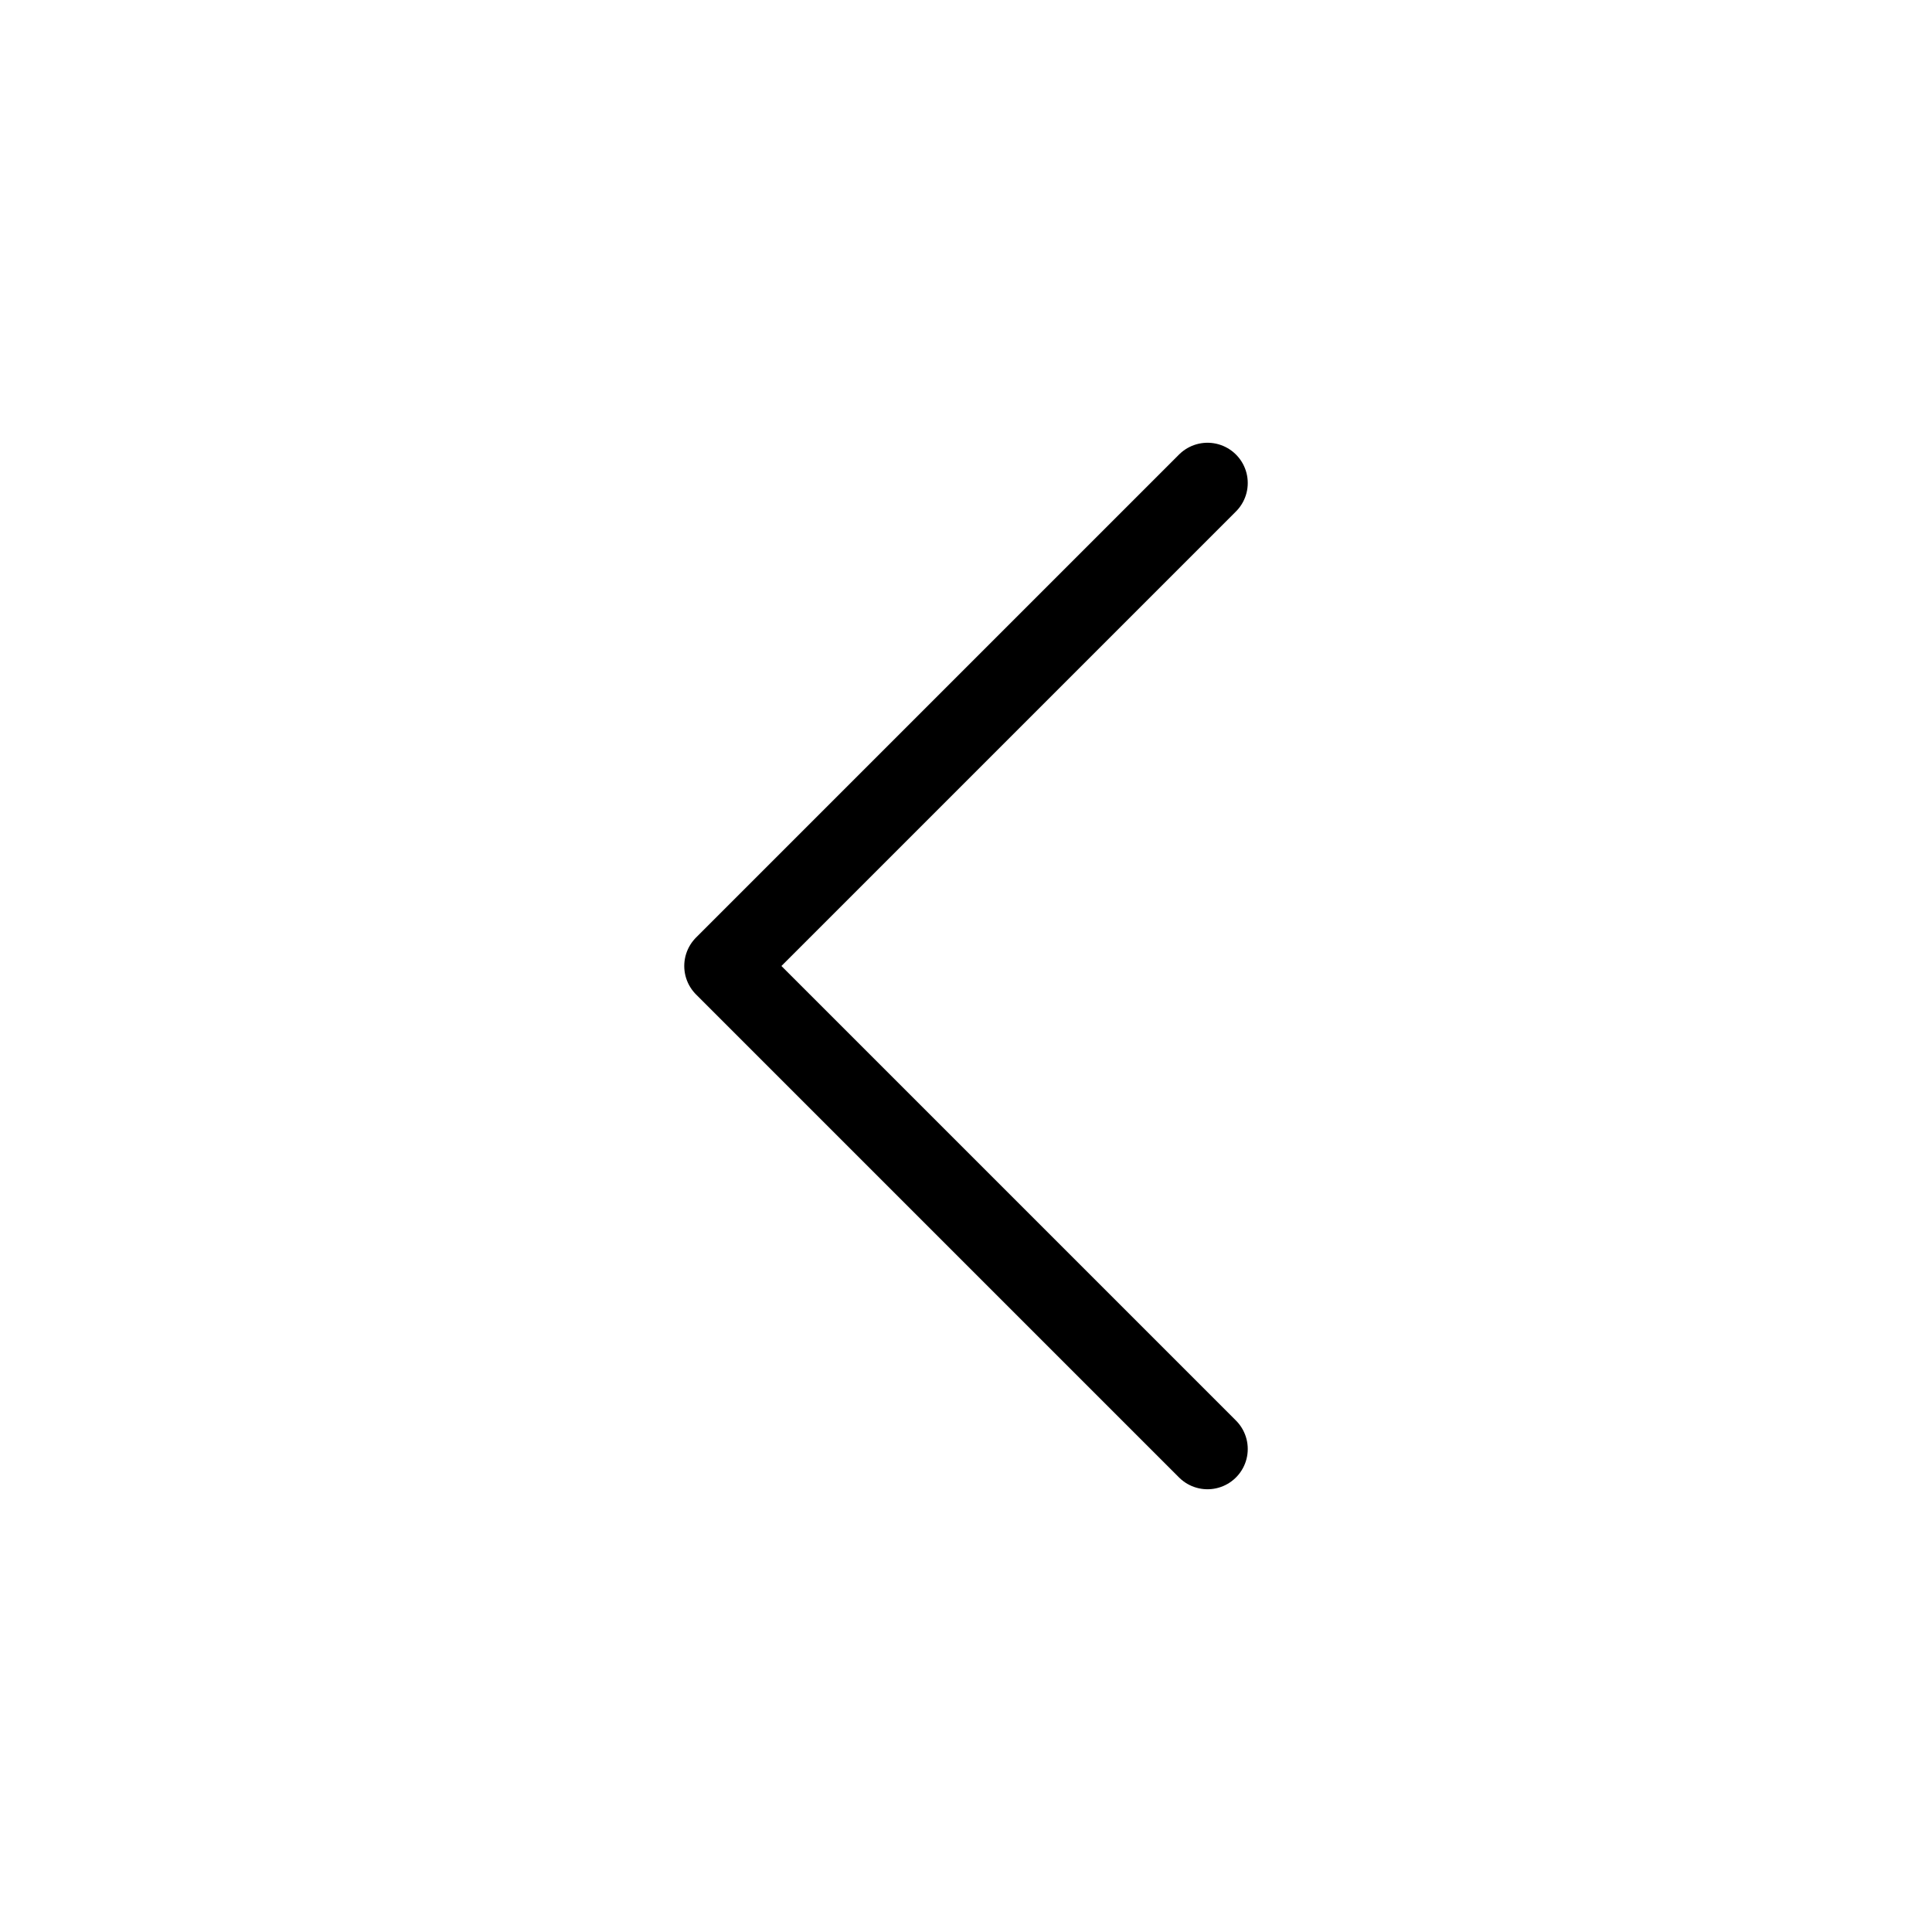
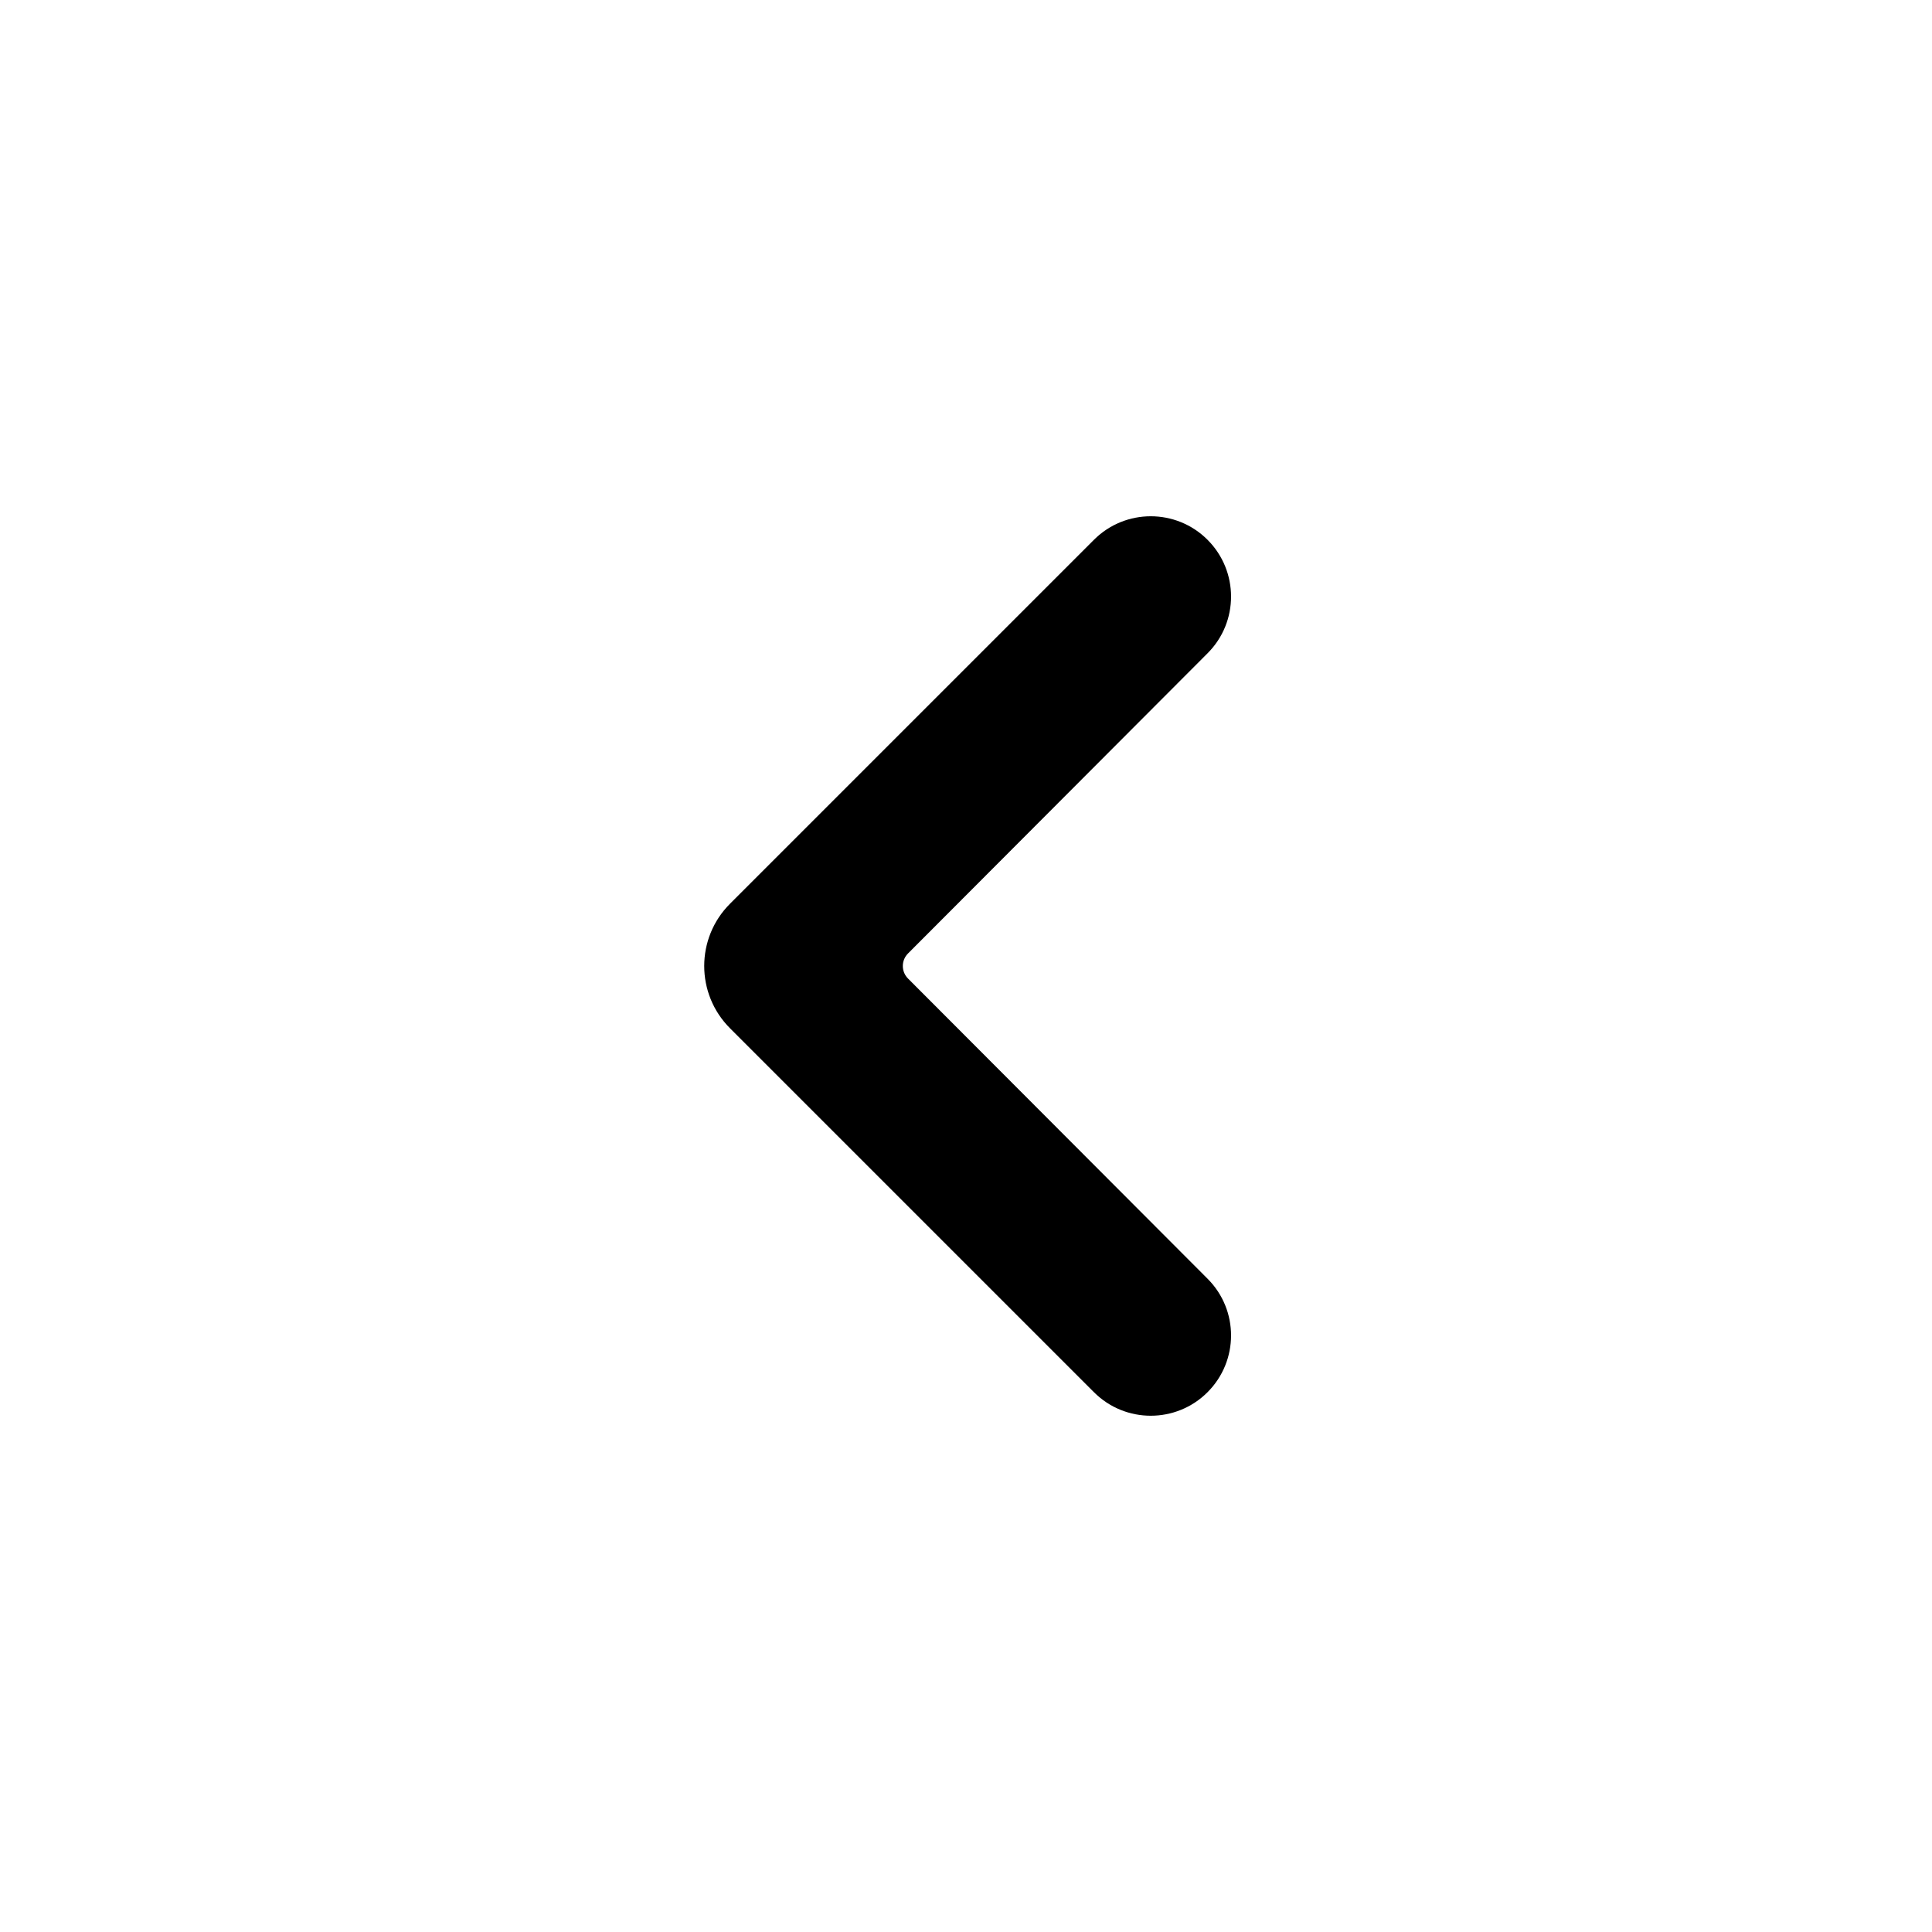
<svg xmlns="http://www.w3.org/2000/svg" width="24" height="24" viewBox="0 0 24 24" fill="none">
-   <path d="M15 18L9 12L15 6" stroke="currentColor" stroke-linecap="round" stroke-linejoin="round" />
+   <path d="M15 17.295C15.39 16.905 15.39 16.274 15.001 15.885L11.279 12.155C11.194 12.069 11.194 11.931 11.279 11.845L15.001 8.115C15.39 7.726 15.39 7.095 15 6.705C14.611 6.316 13.979 6.316 13.59 6.705L9.069 11.226C8.641 11.653 8.641 12.347 9.069 12.774L13.59 17.295C13.979 17.684 14.611 17.684 15 17.295Z" fill="currentColor" />
</svg>
